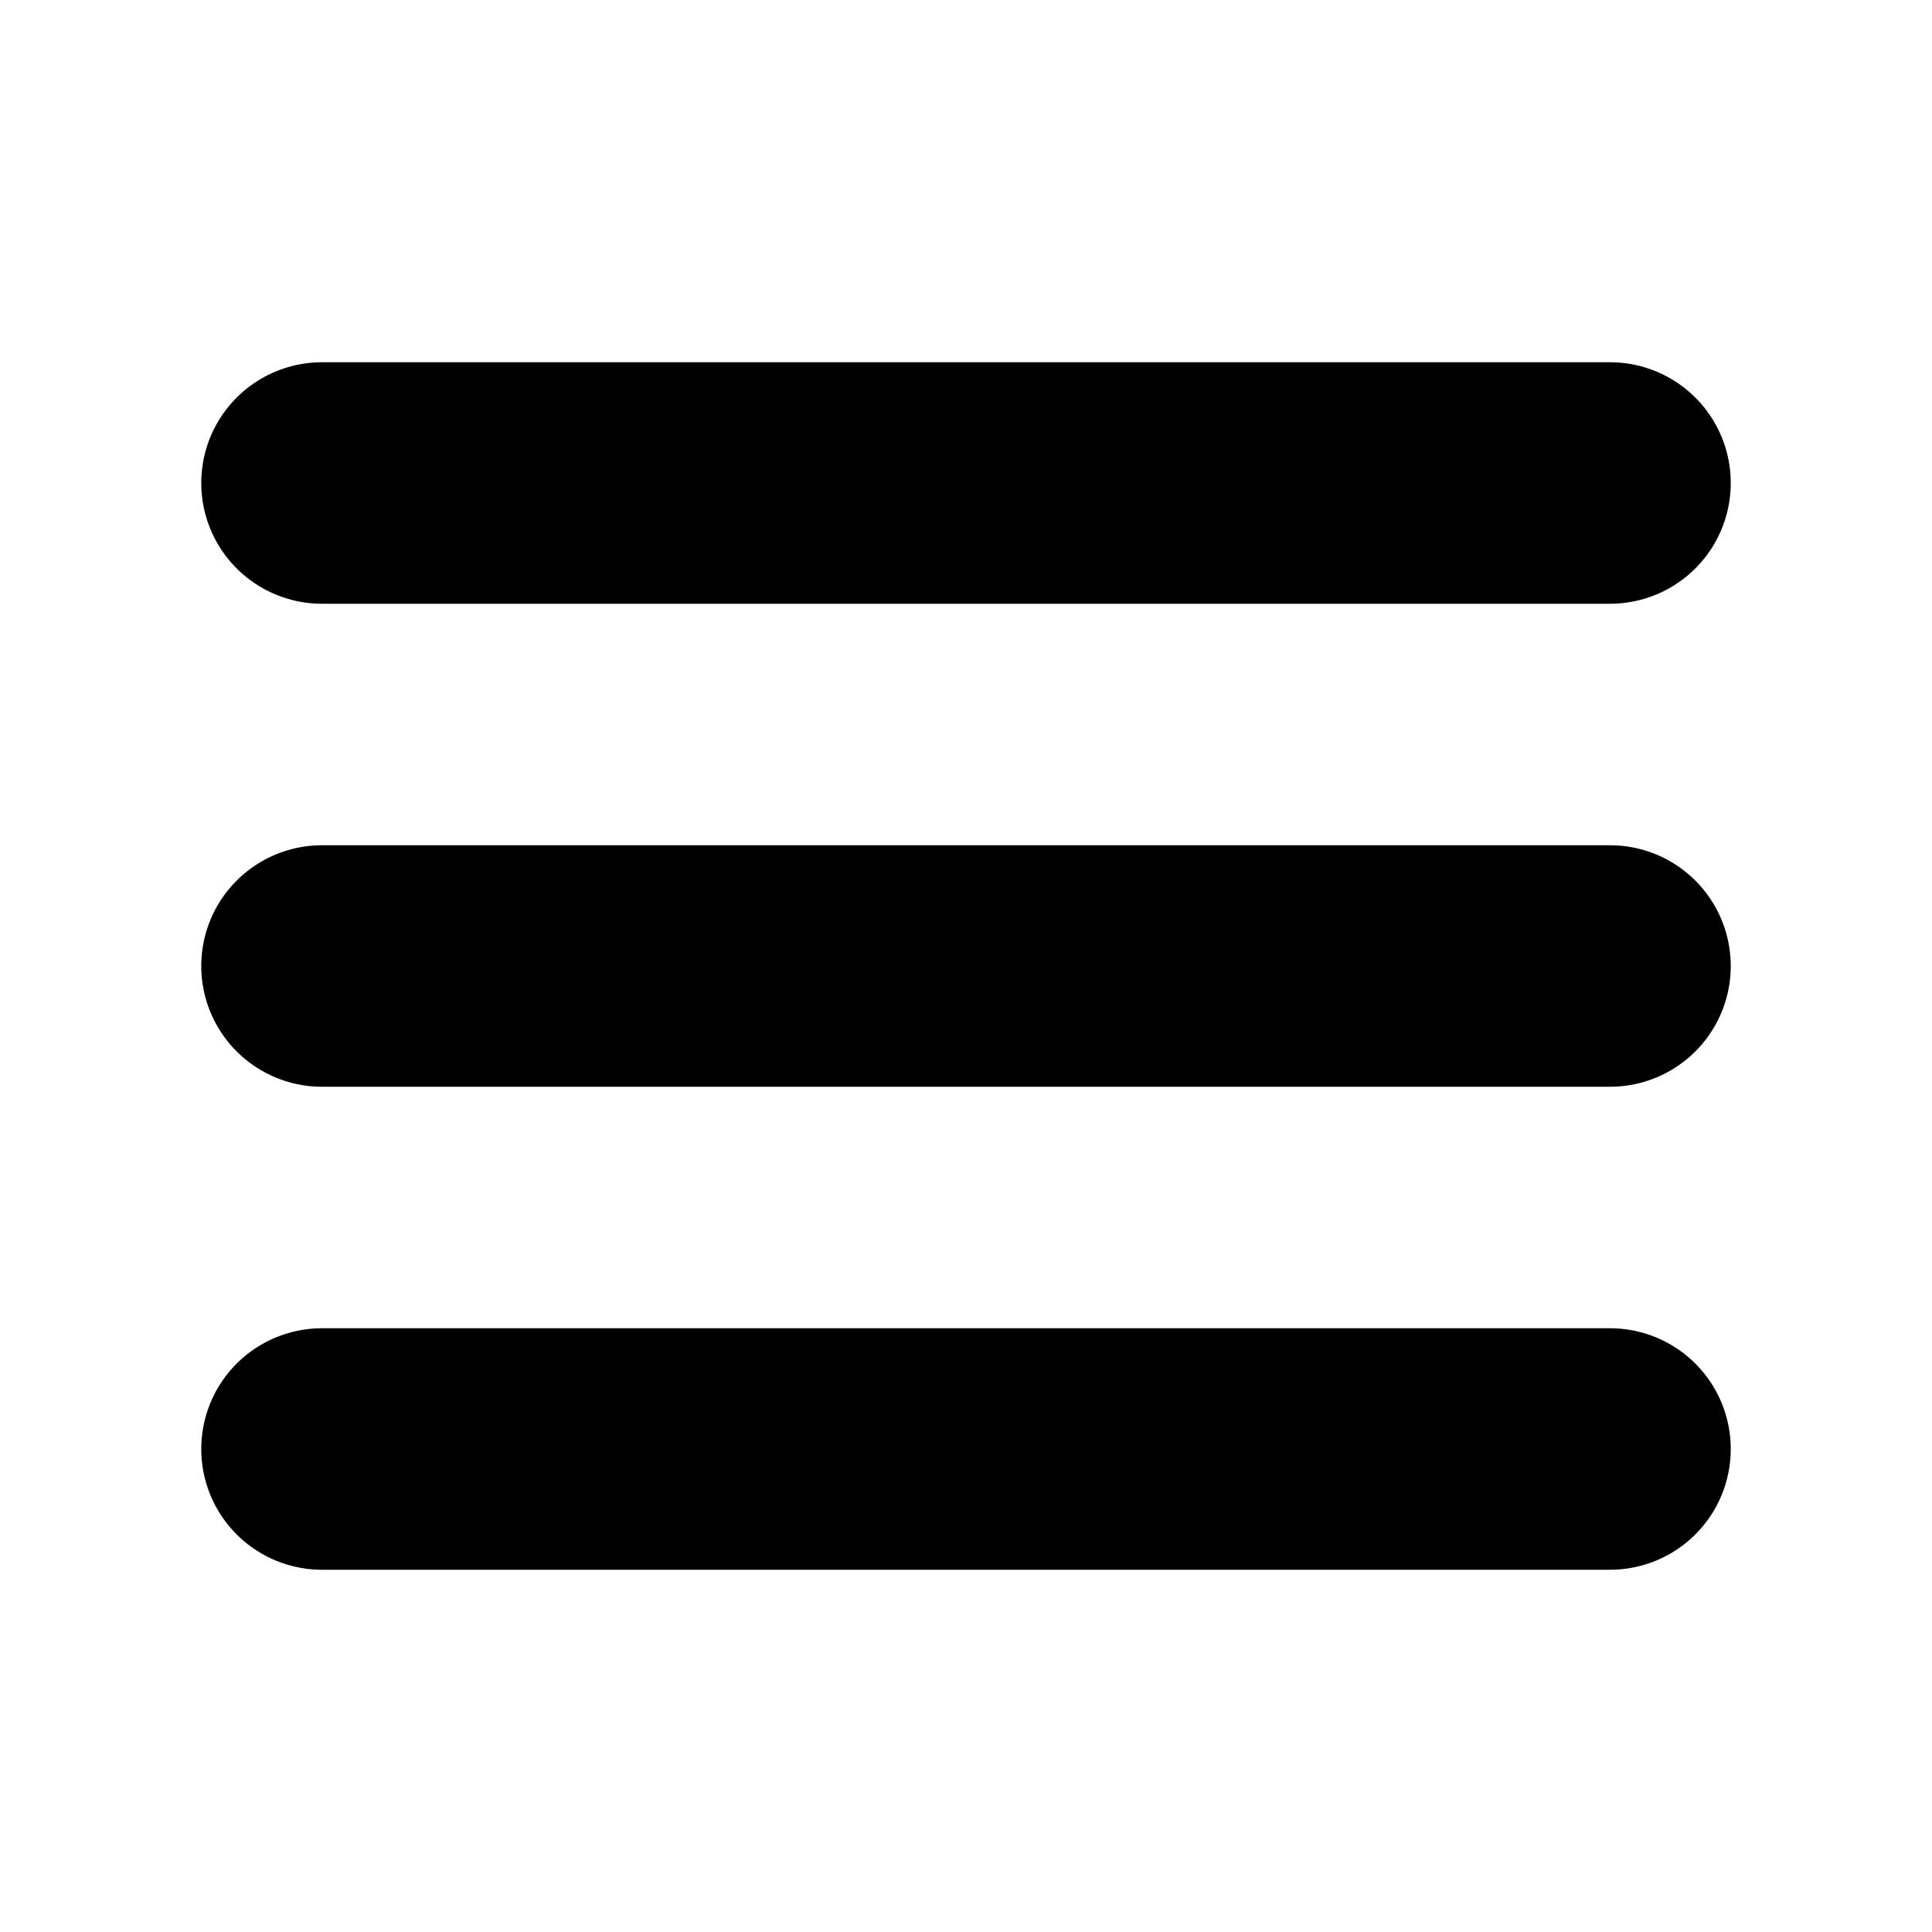
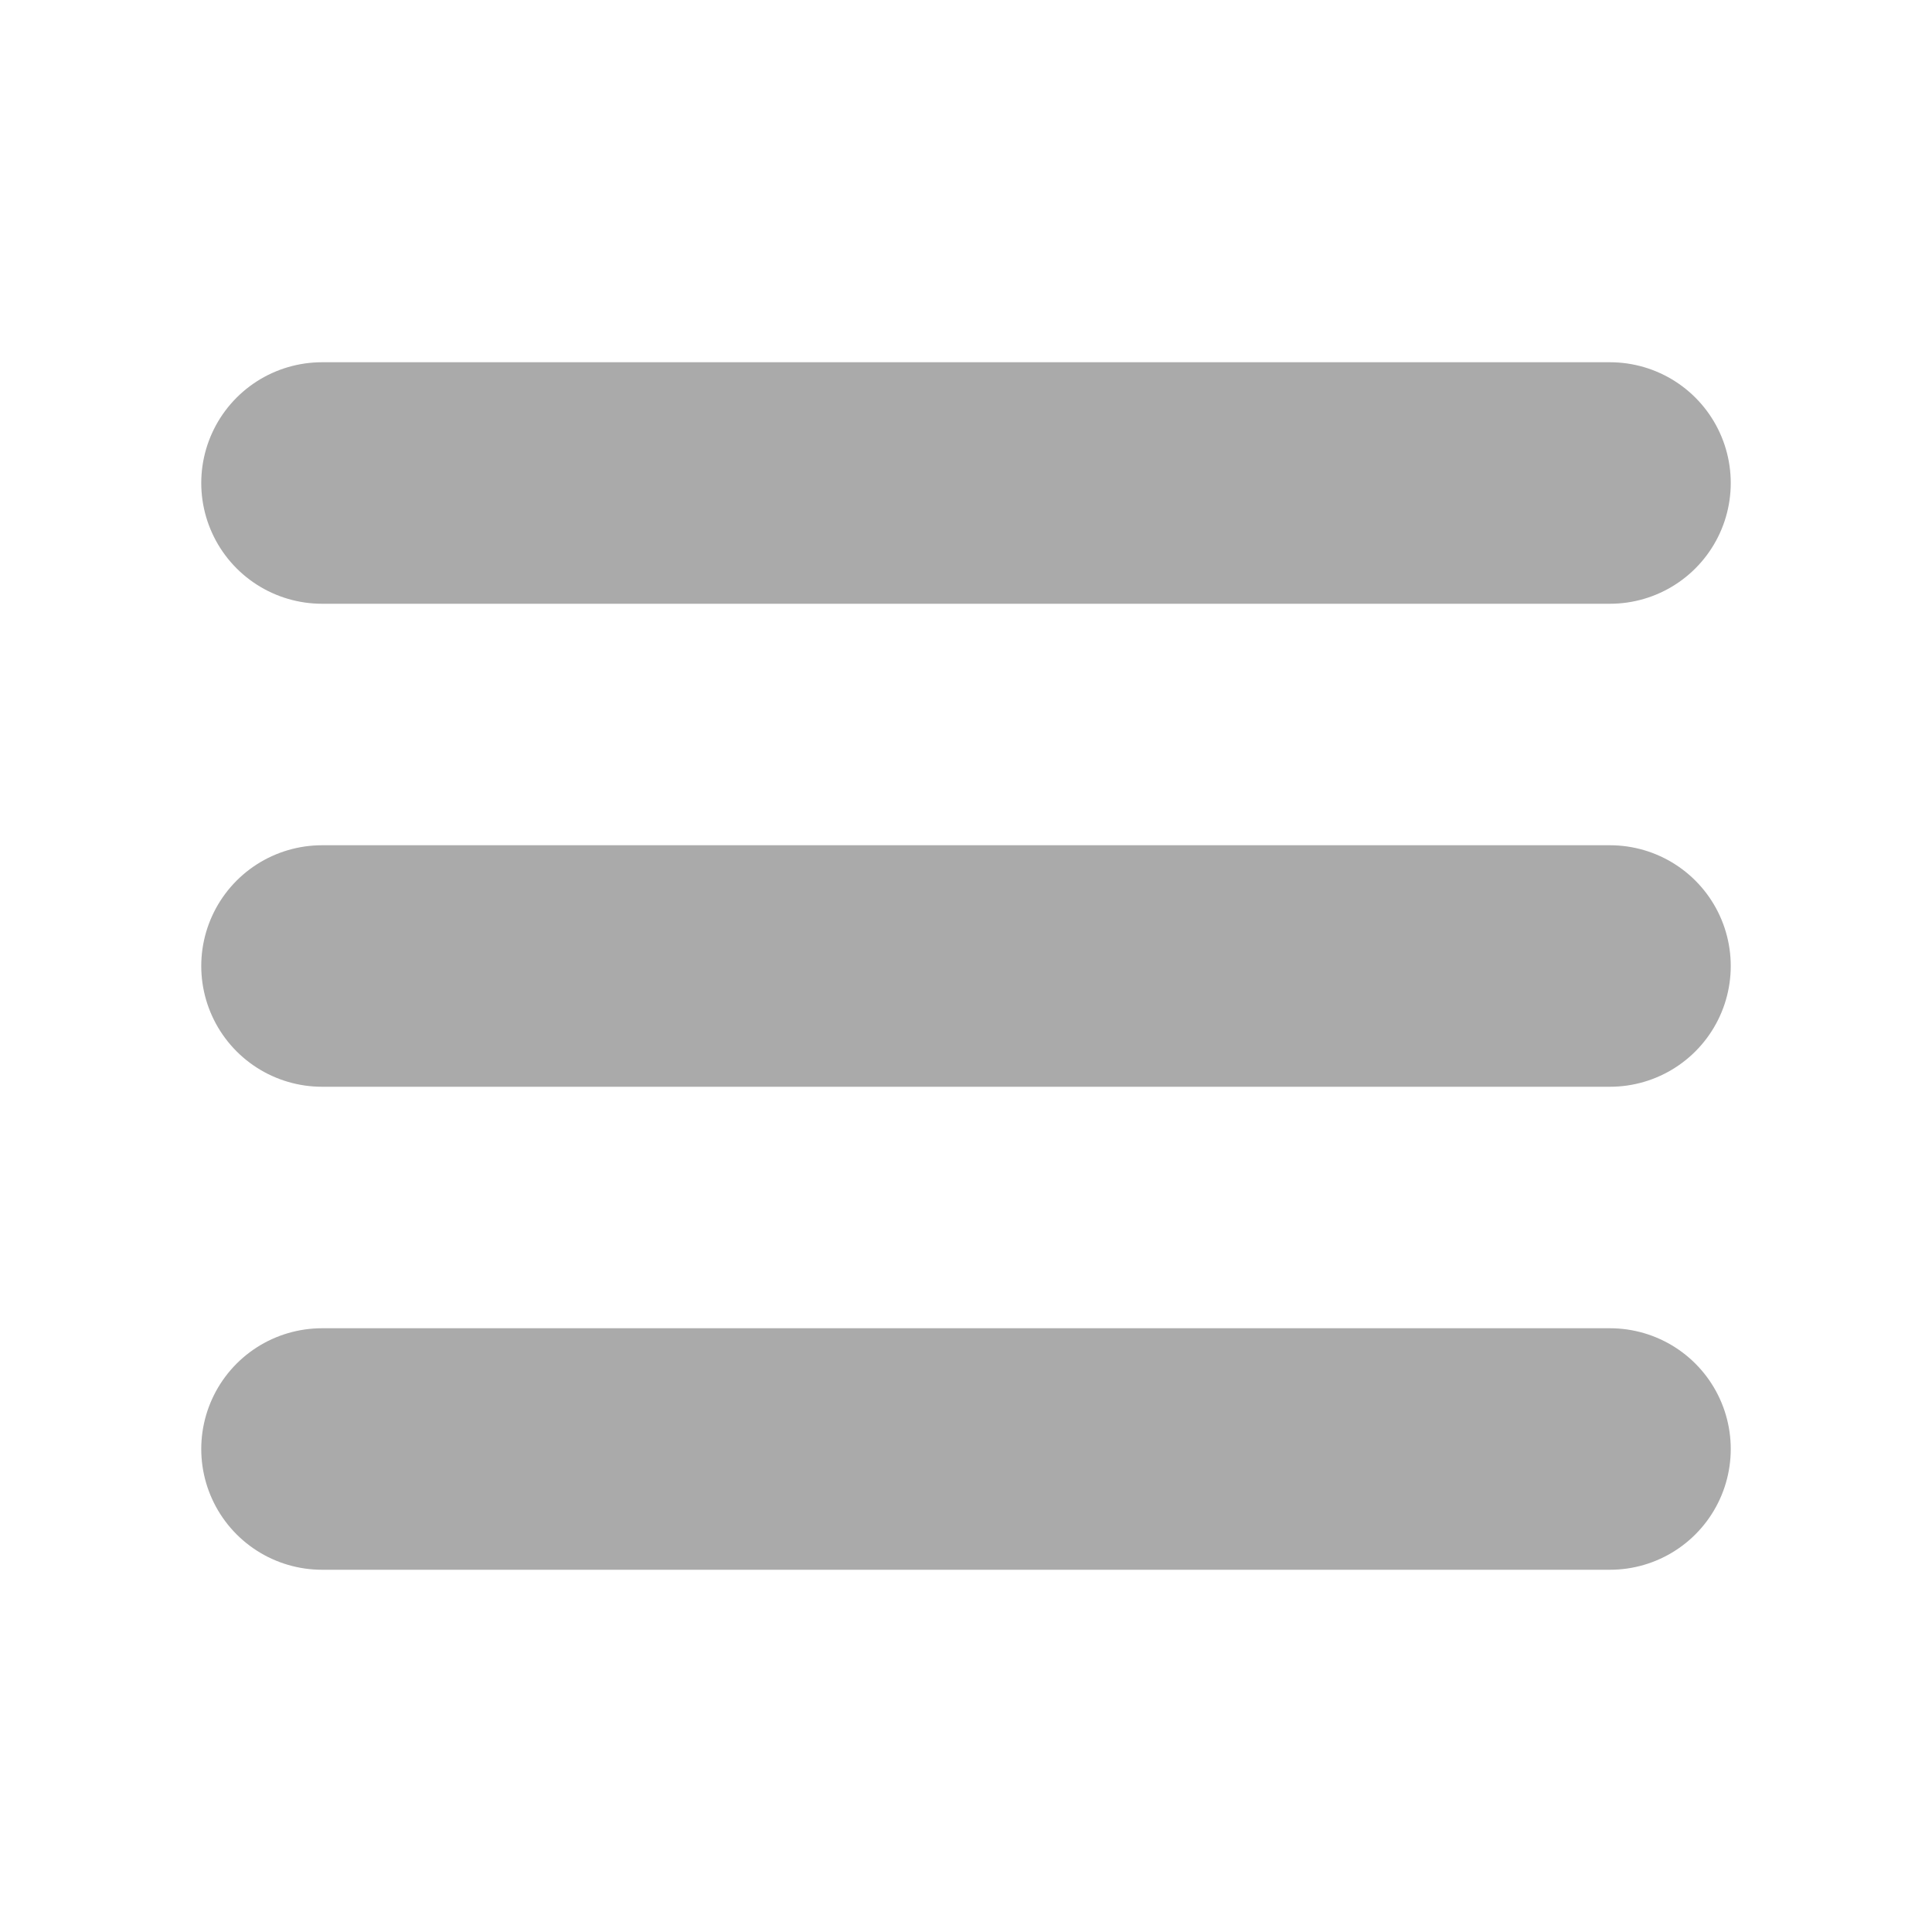
<svg xmlns="http://www.w3.org/2000/svg" width="25px" height="25px" viewBox="0 0 24 24" fill="none">
-   <path d="M4 6H20M4 12H20M4 18H20" stroke="#000000" stroke-width="3" stroke-linecap="round" stroke-linejoin="round" />
+   <path d="M4 6H20M4 12H20M4 18H20" stroke="#aaaaaa" stroke-width="3" stroke-linecap="round" stroke-linejoin="round" />
</svg>
